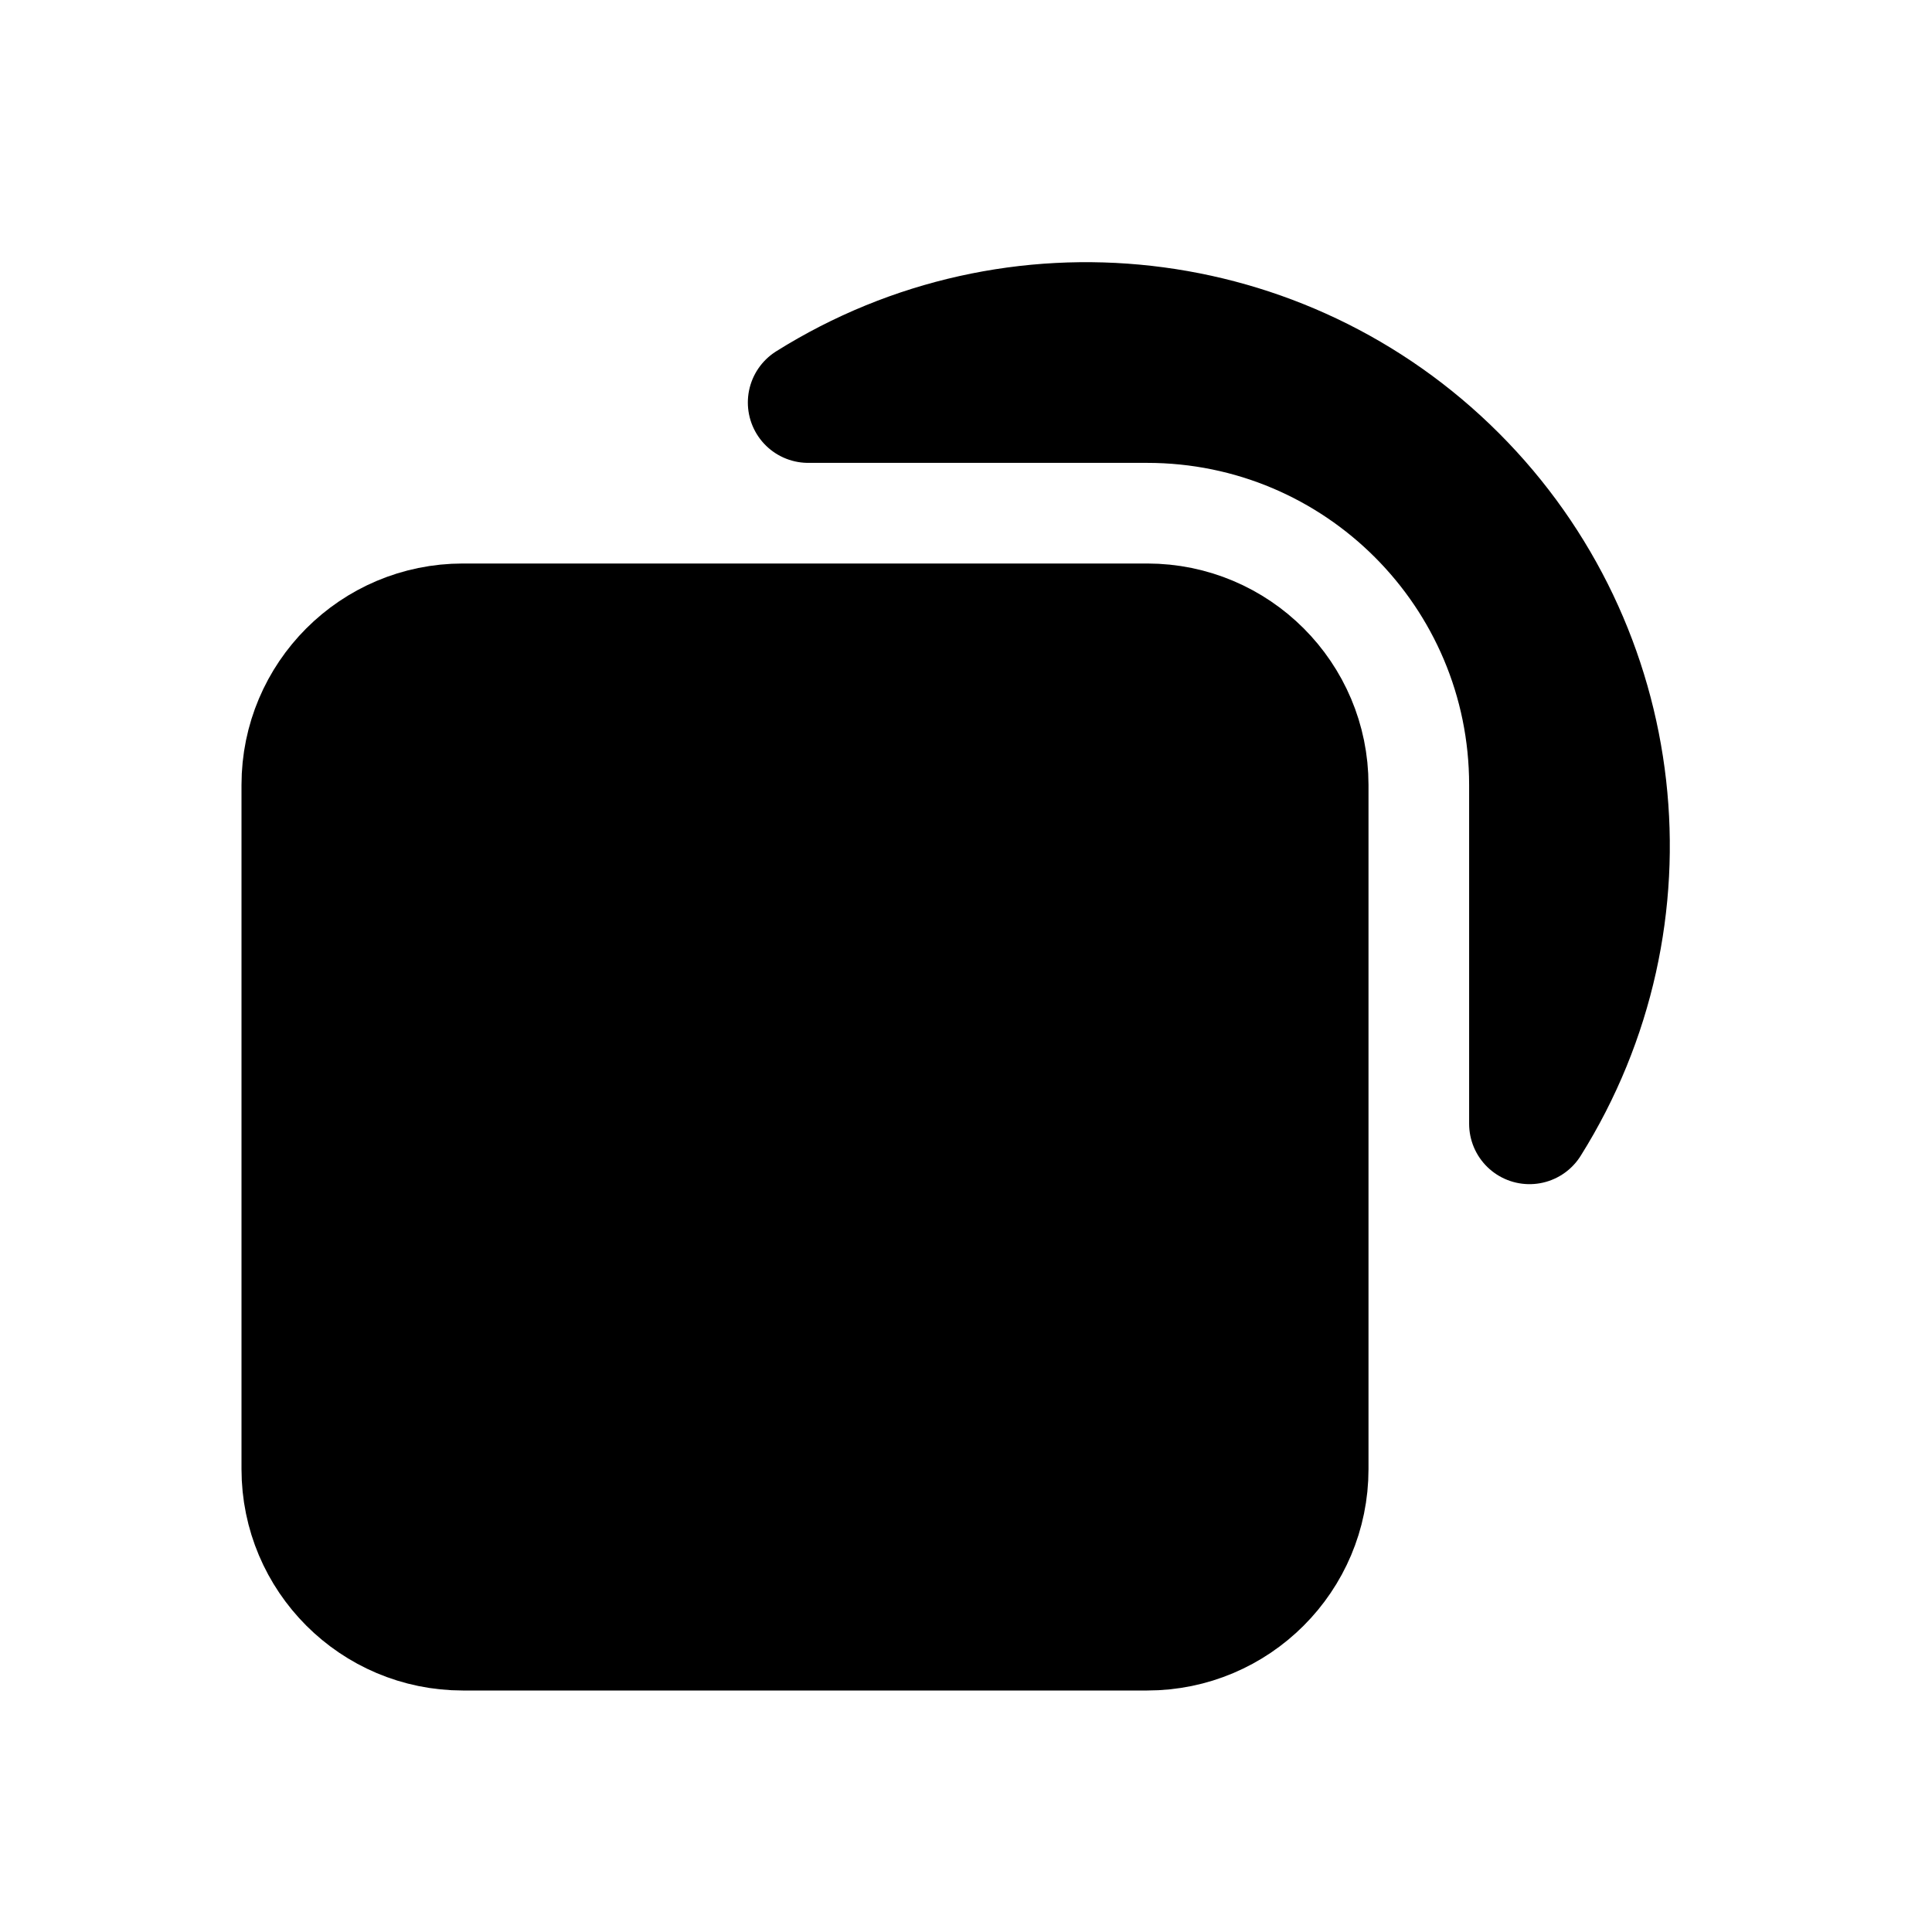
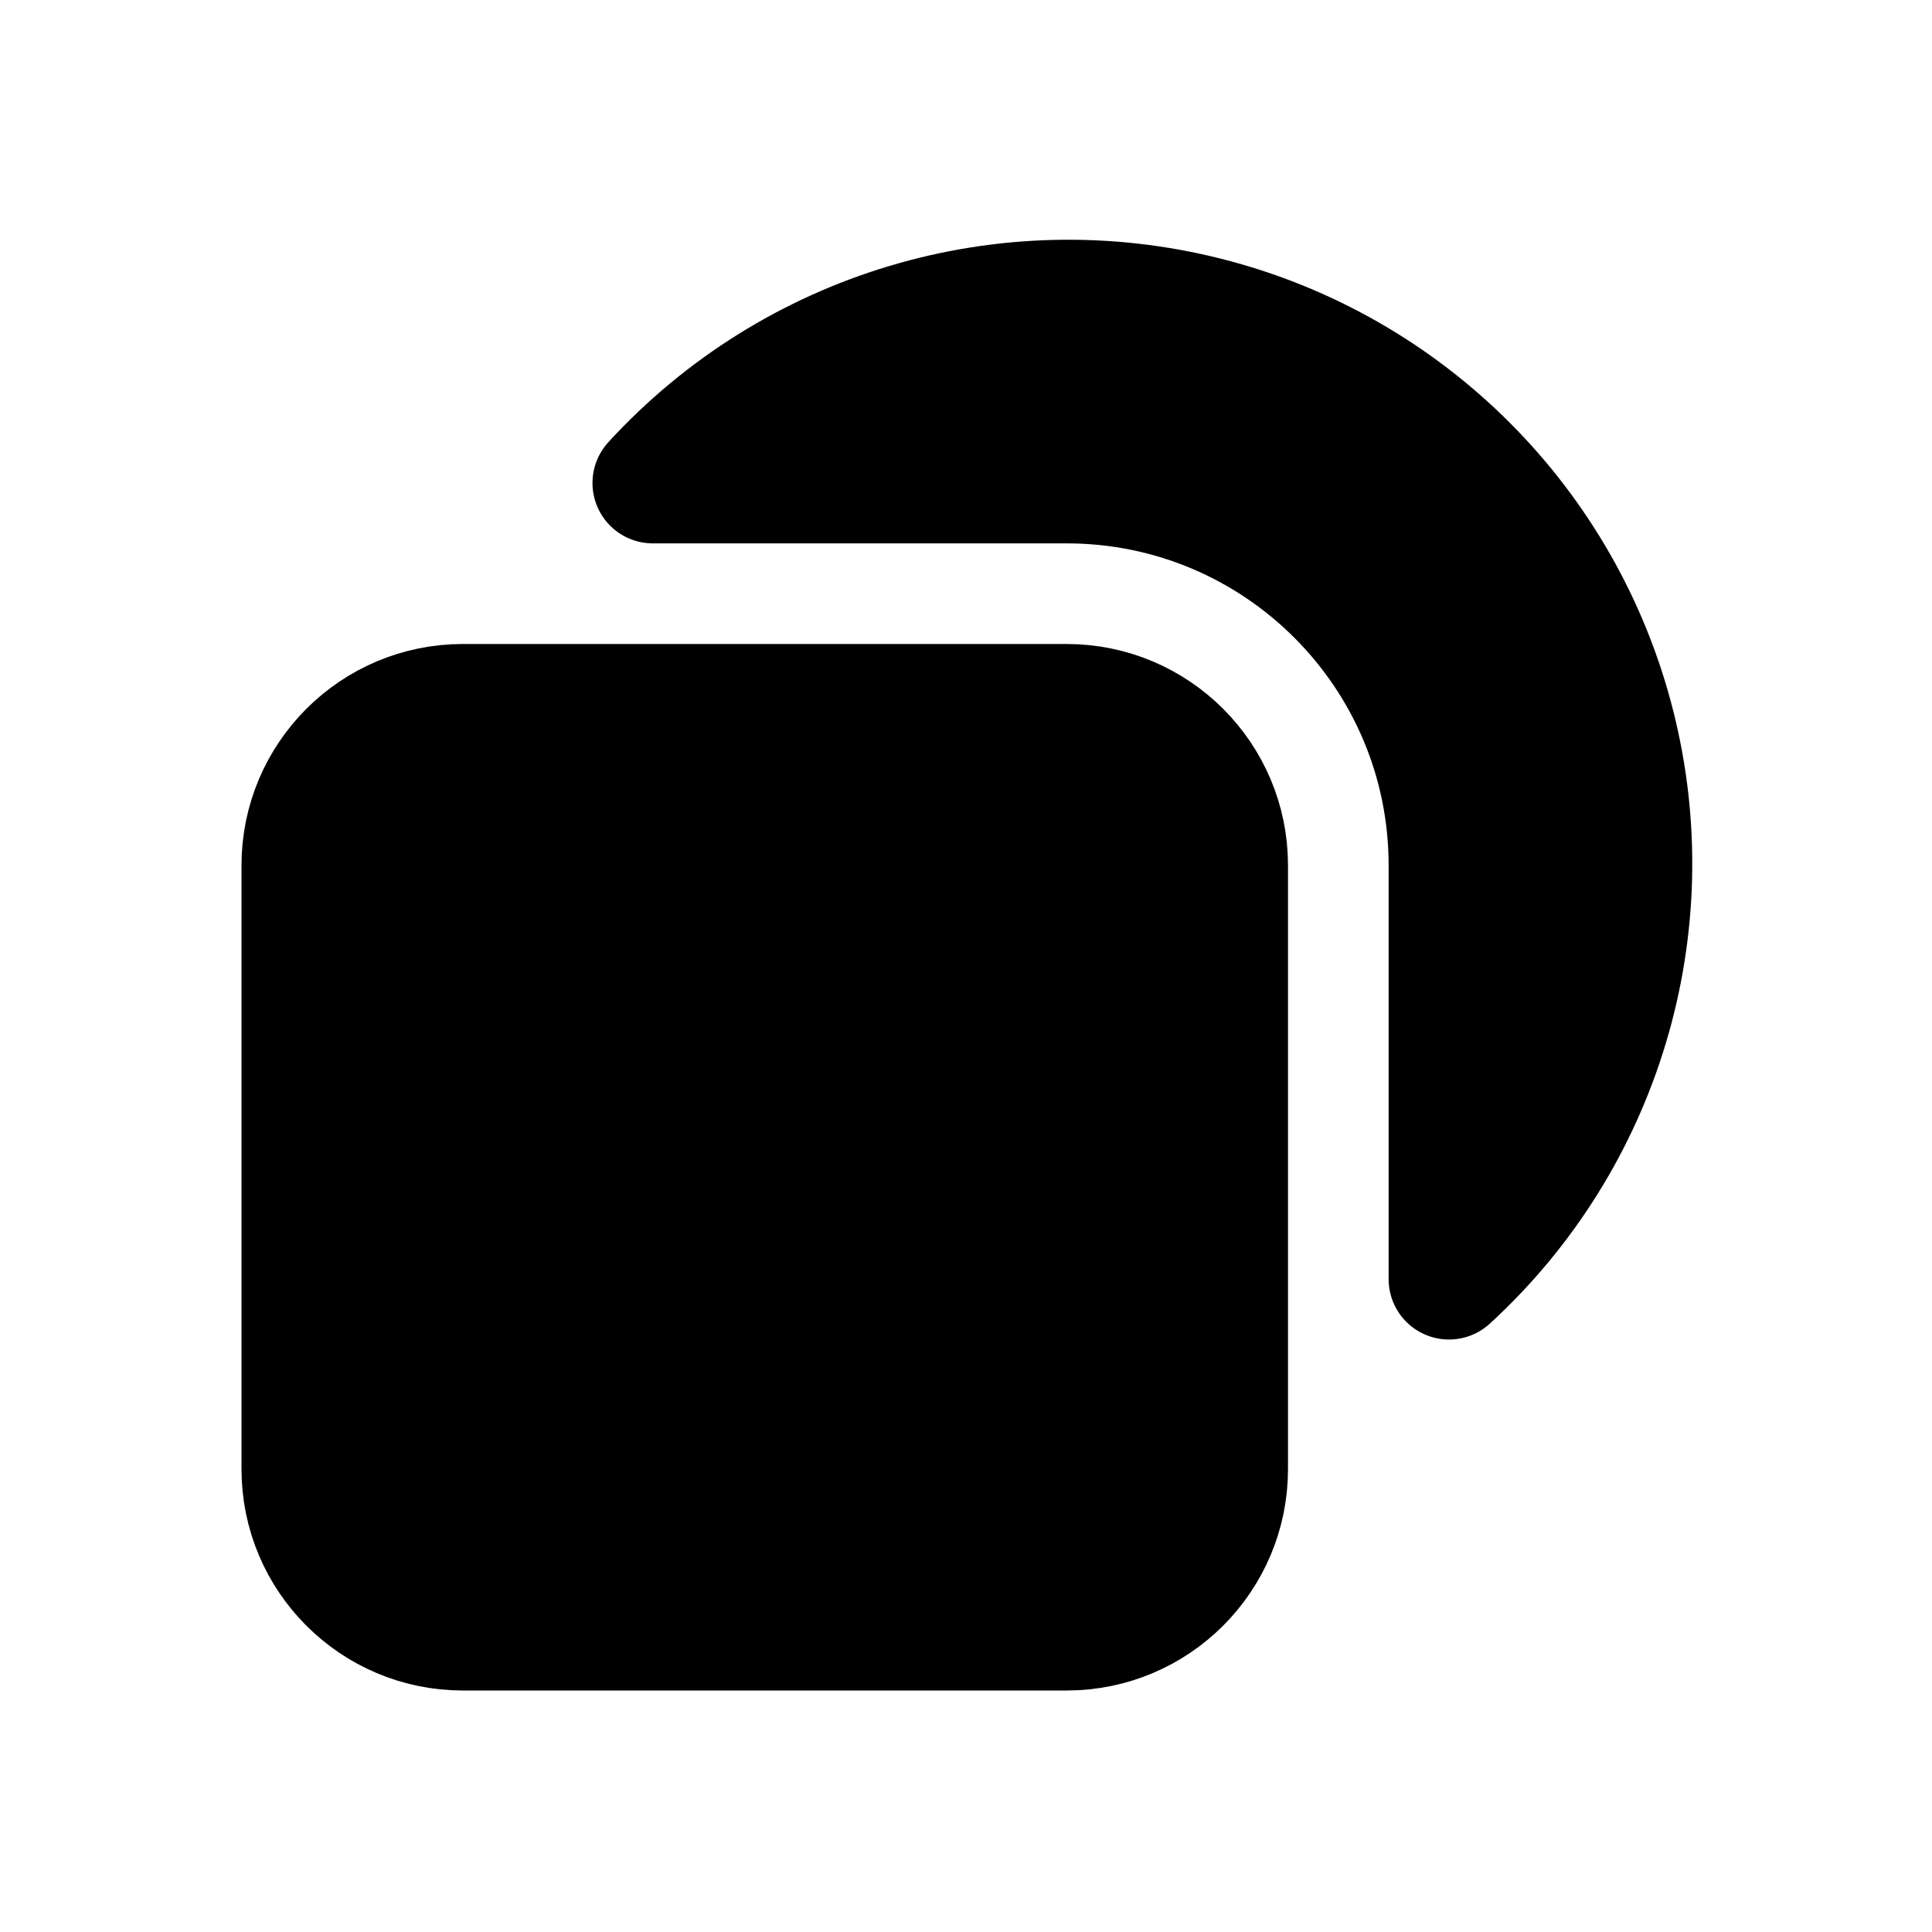
<svg xmlns="http://www.w3.org/2000/svg" viewBox="0 0 24 24" fill="currentColor" stroke="currentColor" stroke-width="1.5" stroke-linecap="round" stroke-linejoin="round">
-   <path d="M5.75 7.75h8.5a2 2 0 0 1 2 2v8.5a2 2 0 0 1-2 2h-8.5a2 2 0 0 1-2-2v-8.5a2 2 0 0 1 2-2Z" />
-   <path d="M10.04 5L14.25 5A4.75 4.75 0 0 1 19 9.75L19 13.96A6.5 6.5 0 0 0 10.04 5Z" />
+   <path d="M5.75 8.75h7.5a2 2 0 0 1 2 2v7.5a2 2 0 0 1-2 2h-7.5a2 2 0 0 1-2-2v-7.5a2 2 0 0 1 2-2Z" />
+   <path d="M8.11 6L13.25 6A4.75 4.75 0 0 1 18 10.75L18 15.89A7 7 0 1 0 8.11 6Z" />
</svg>
